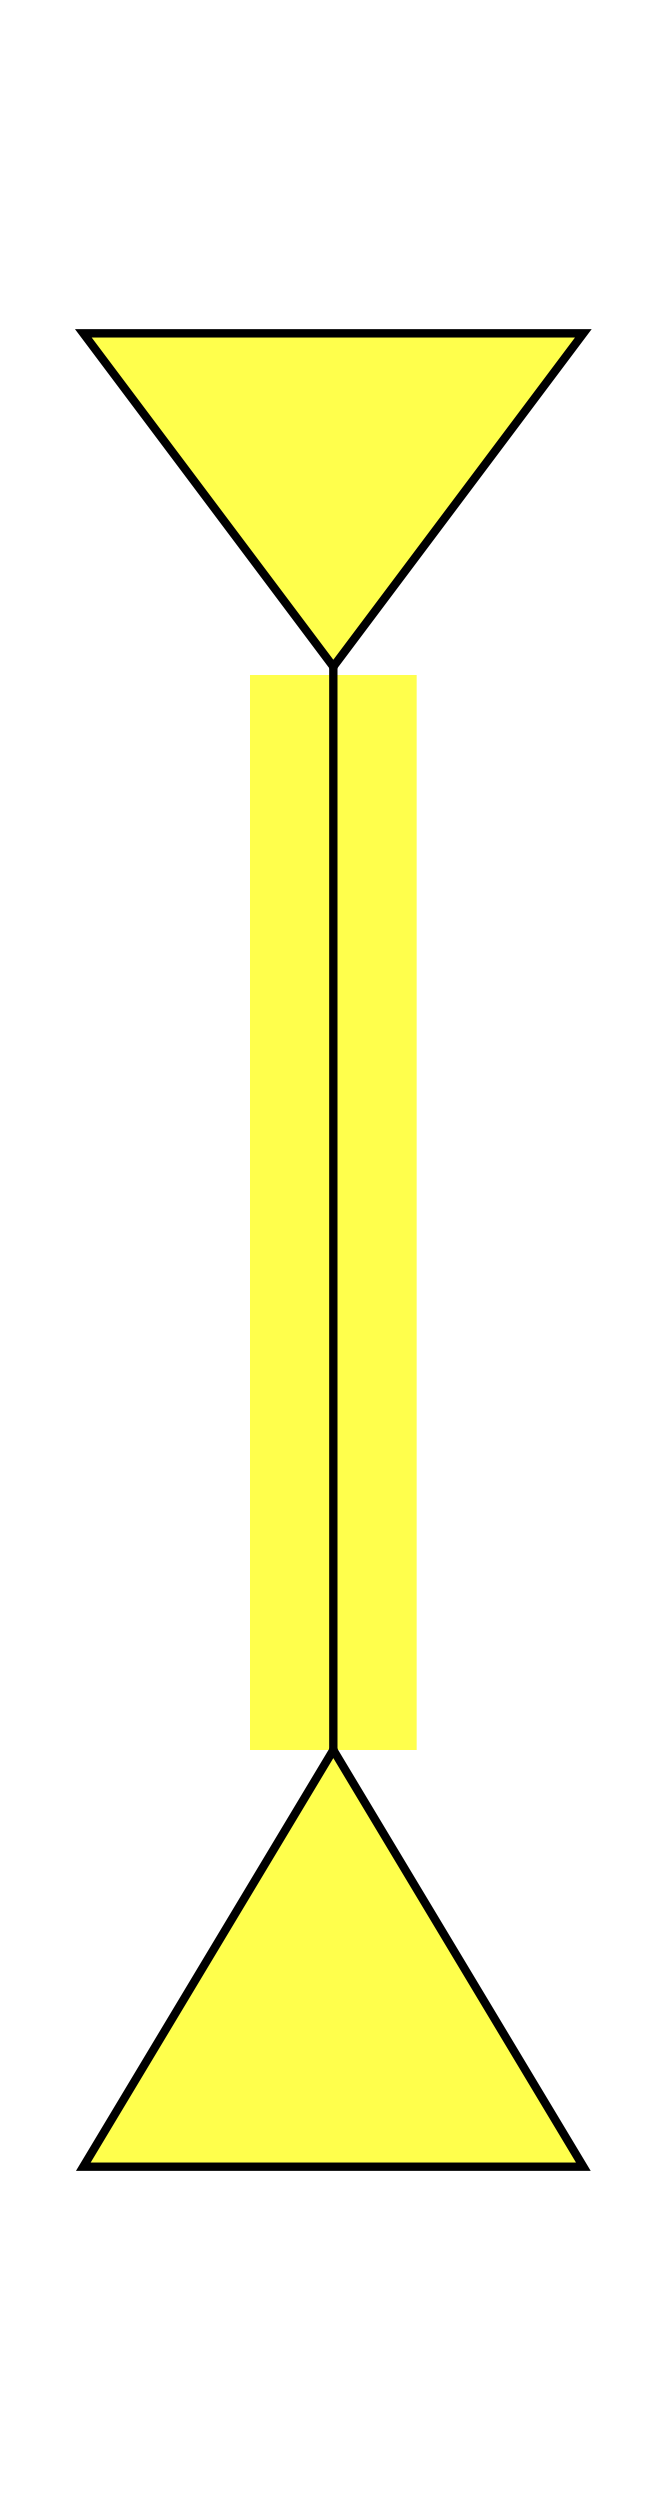
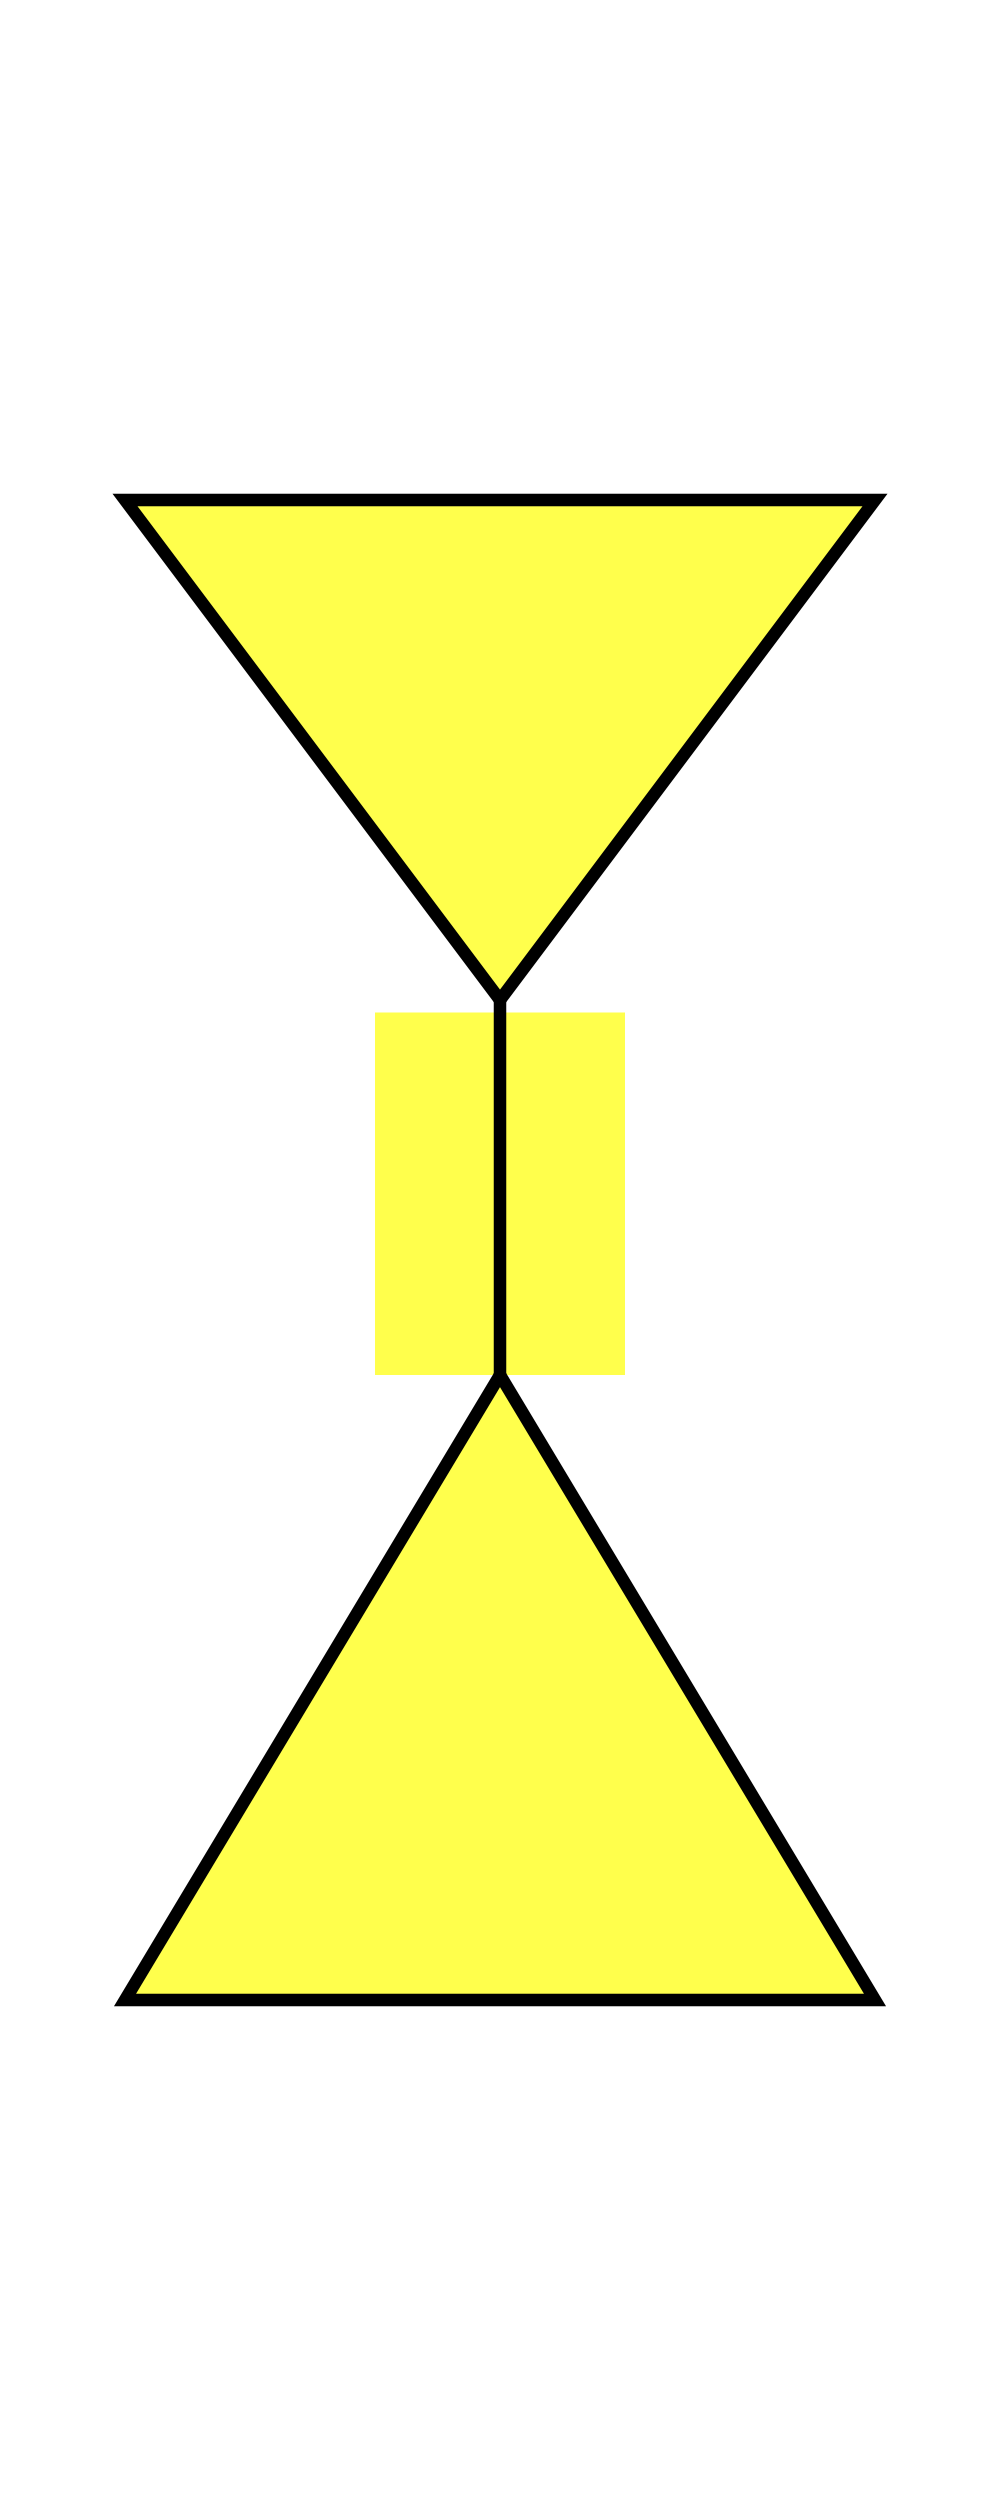
- <svg xmlns="http://www.w3.org/2000/svg" viewBox="0 0 4 15">
+ <svg xmlns="http://www.w3.org/2000/svg" viewBox="0 0 4 10">
  <path fill="rgba(255, 255, 0, 0.7)" stroke="black" stroke-width="0.05" d="M 0.5 2 L 2 4 L 3.5 2 z" />
-   <path fill="rgba(255, 255, 0, 0.7)" stroke="black" stroke-width="0" d="M 1.5 4.05 L 2.5 4.05 L 2.5 10.5 L 1.5 10.5 z" />
-   <path fill="none" stroke="black" stroke-width="0.05" d="M 2 4 L 2 10.5 z" />
-   <path fill="rgba(255, 255, 0, 0.7)" stroke="black" stroke-width="0.05" d="M 0.5 13 L 2 10.5 L 3.5 13 z" />
+   <path fill="rgba(255, 255, 0, 0.7)" stroke="black" stroke-width="0" d="M 1.5 4.05 L 2.5 4.05 L 2.5 5.5 L 1.5 5.5 z" />
+   <path fill="none" stroke="black" stroke-width="0.05" d="M 2 4 L 2 5.5 z" />
+   <path fill="rgba(255, 255, 0, 0.7)" stroke="black" stroke-width="0.05" d="M 0.5 8 L 2 5.5 L 3.5 8 z" />
</svg>
